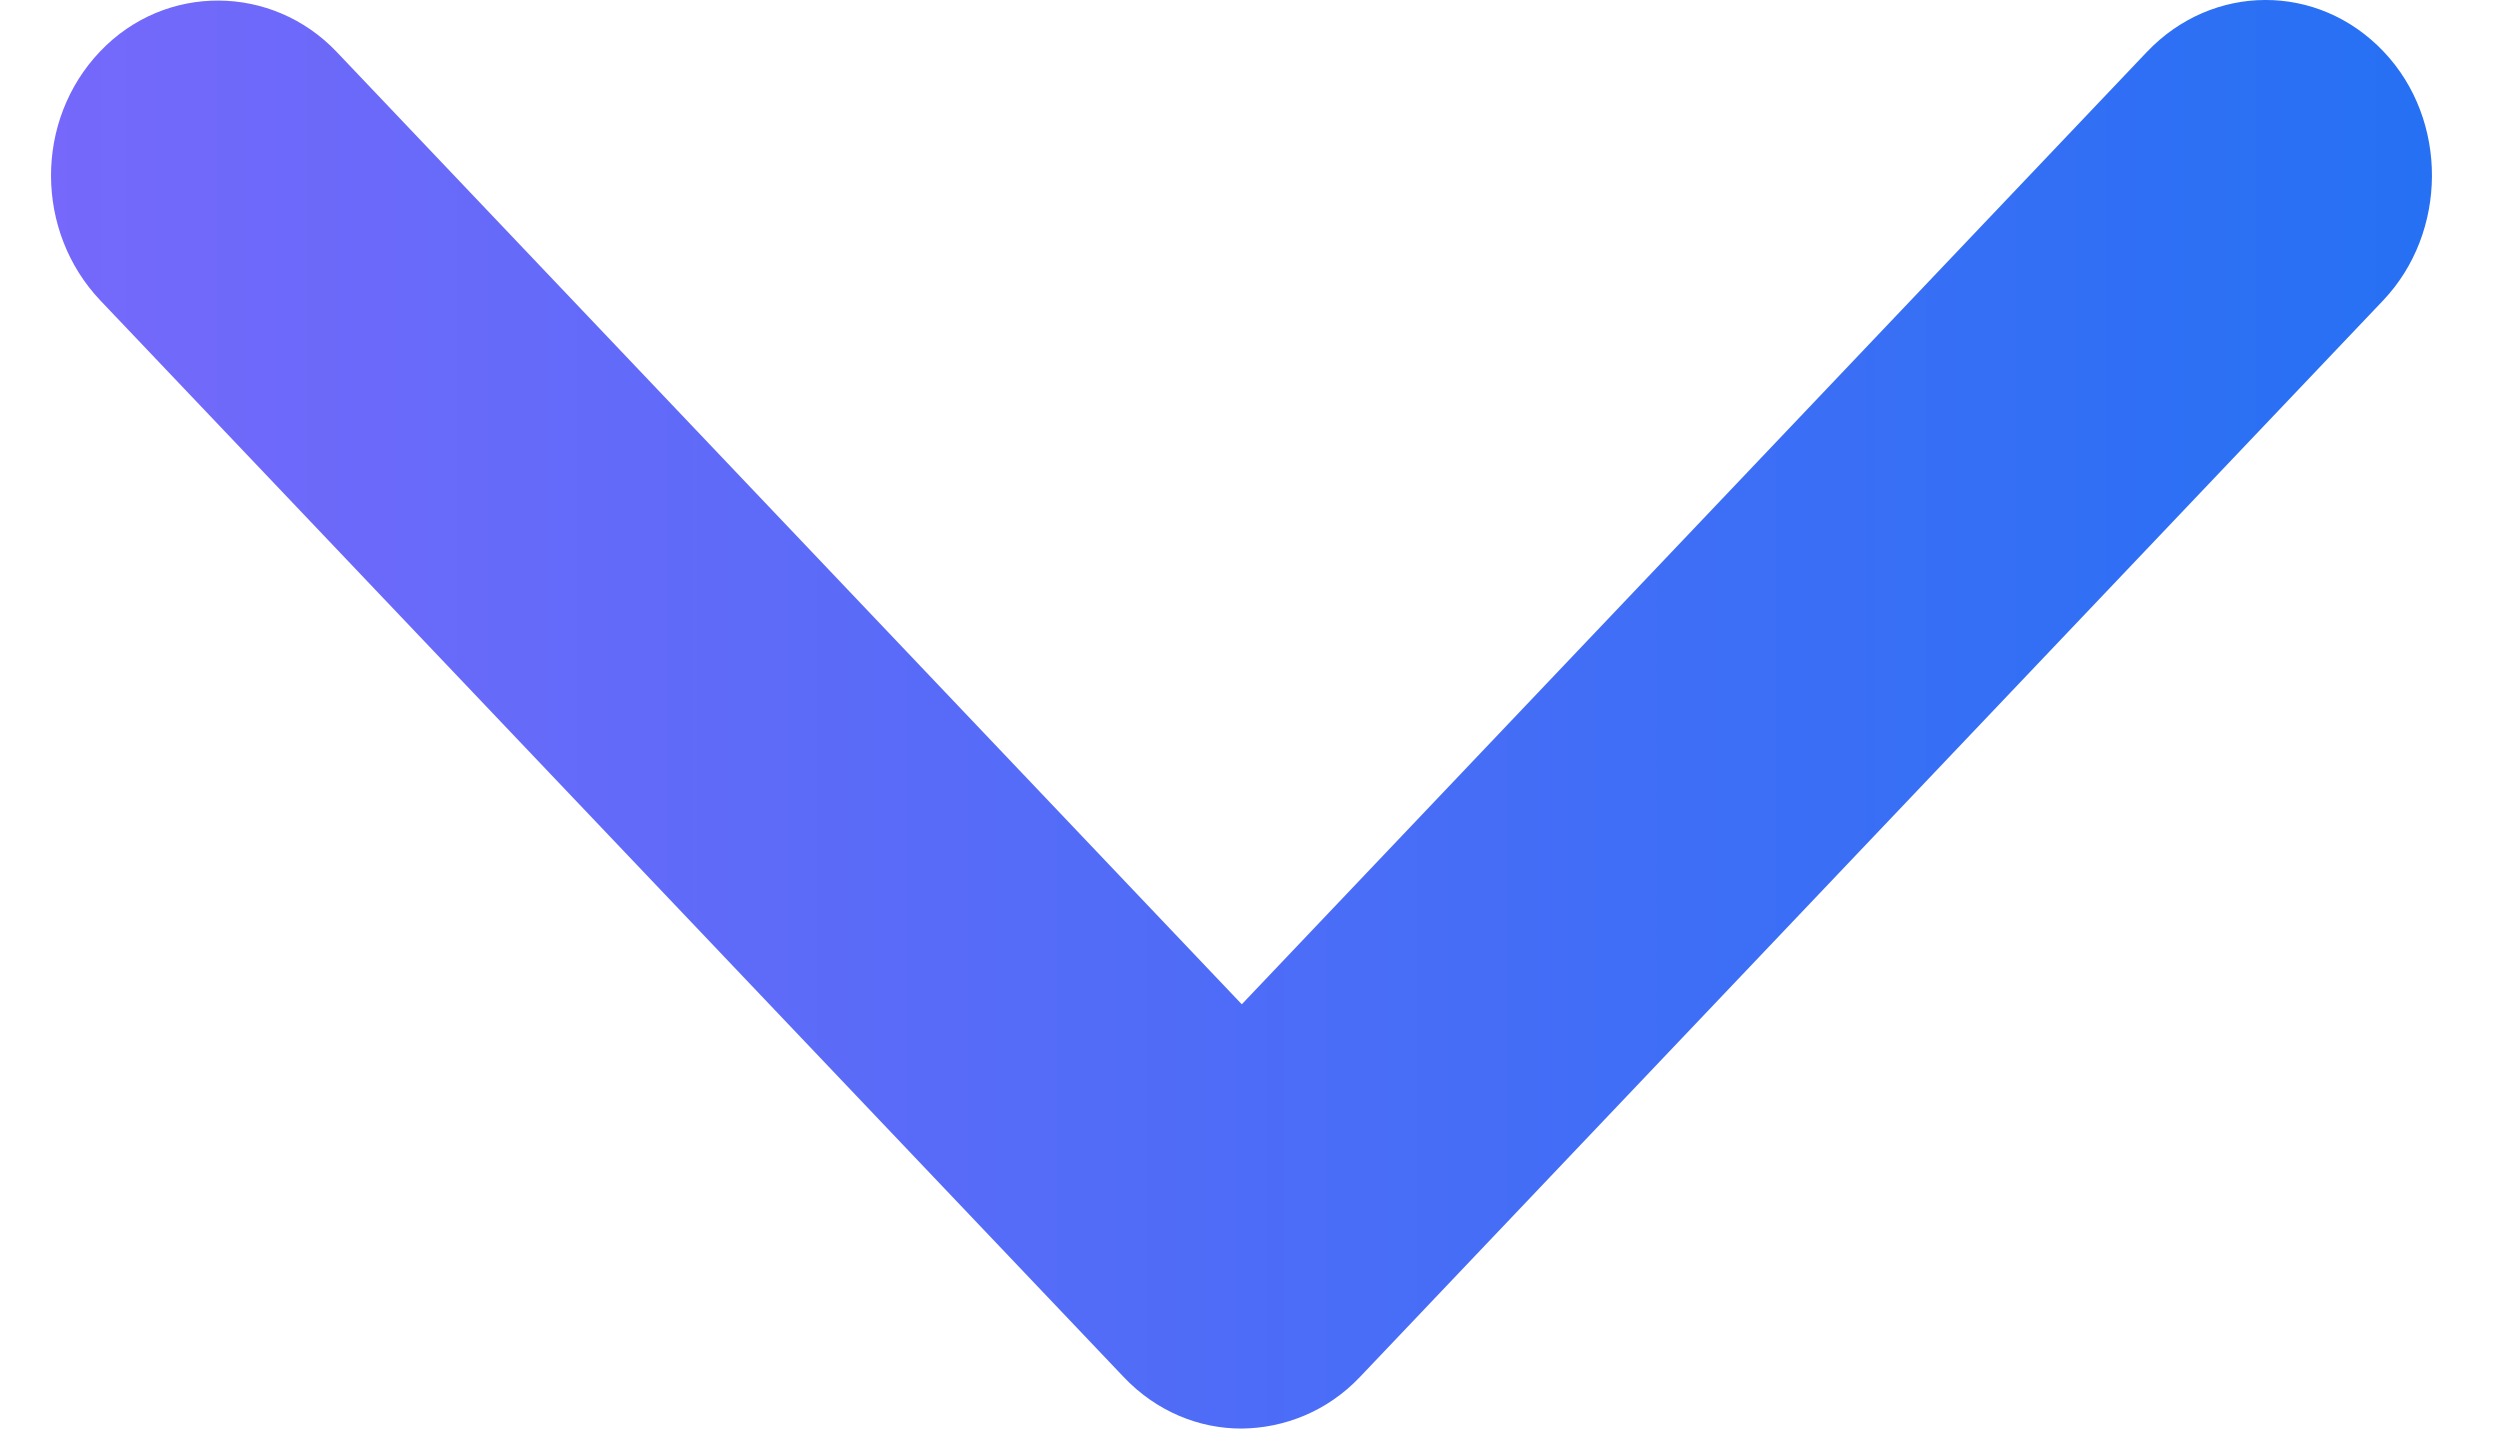
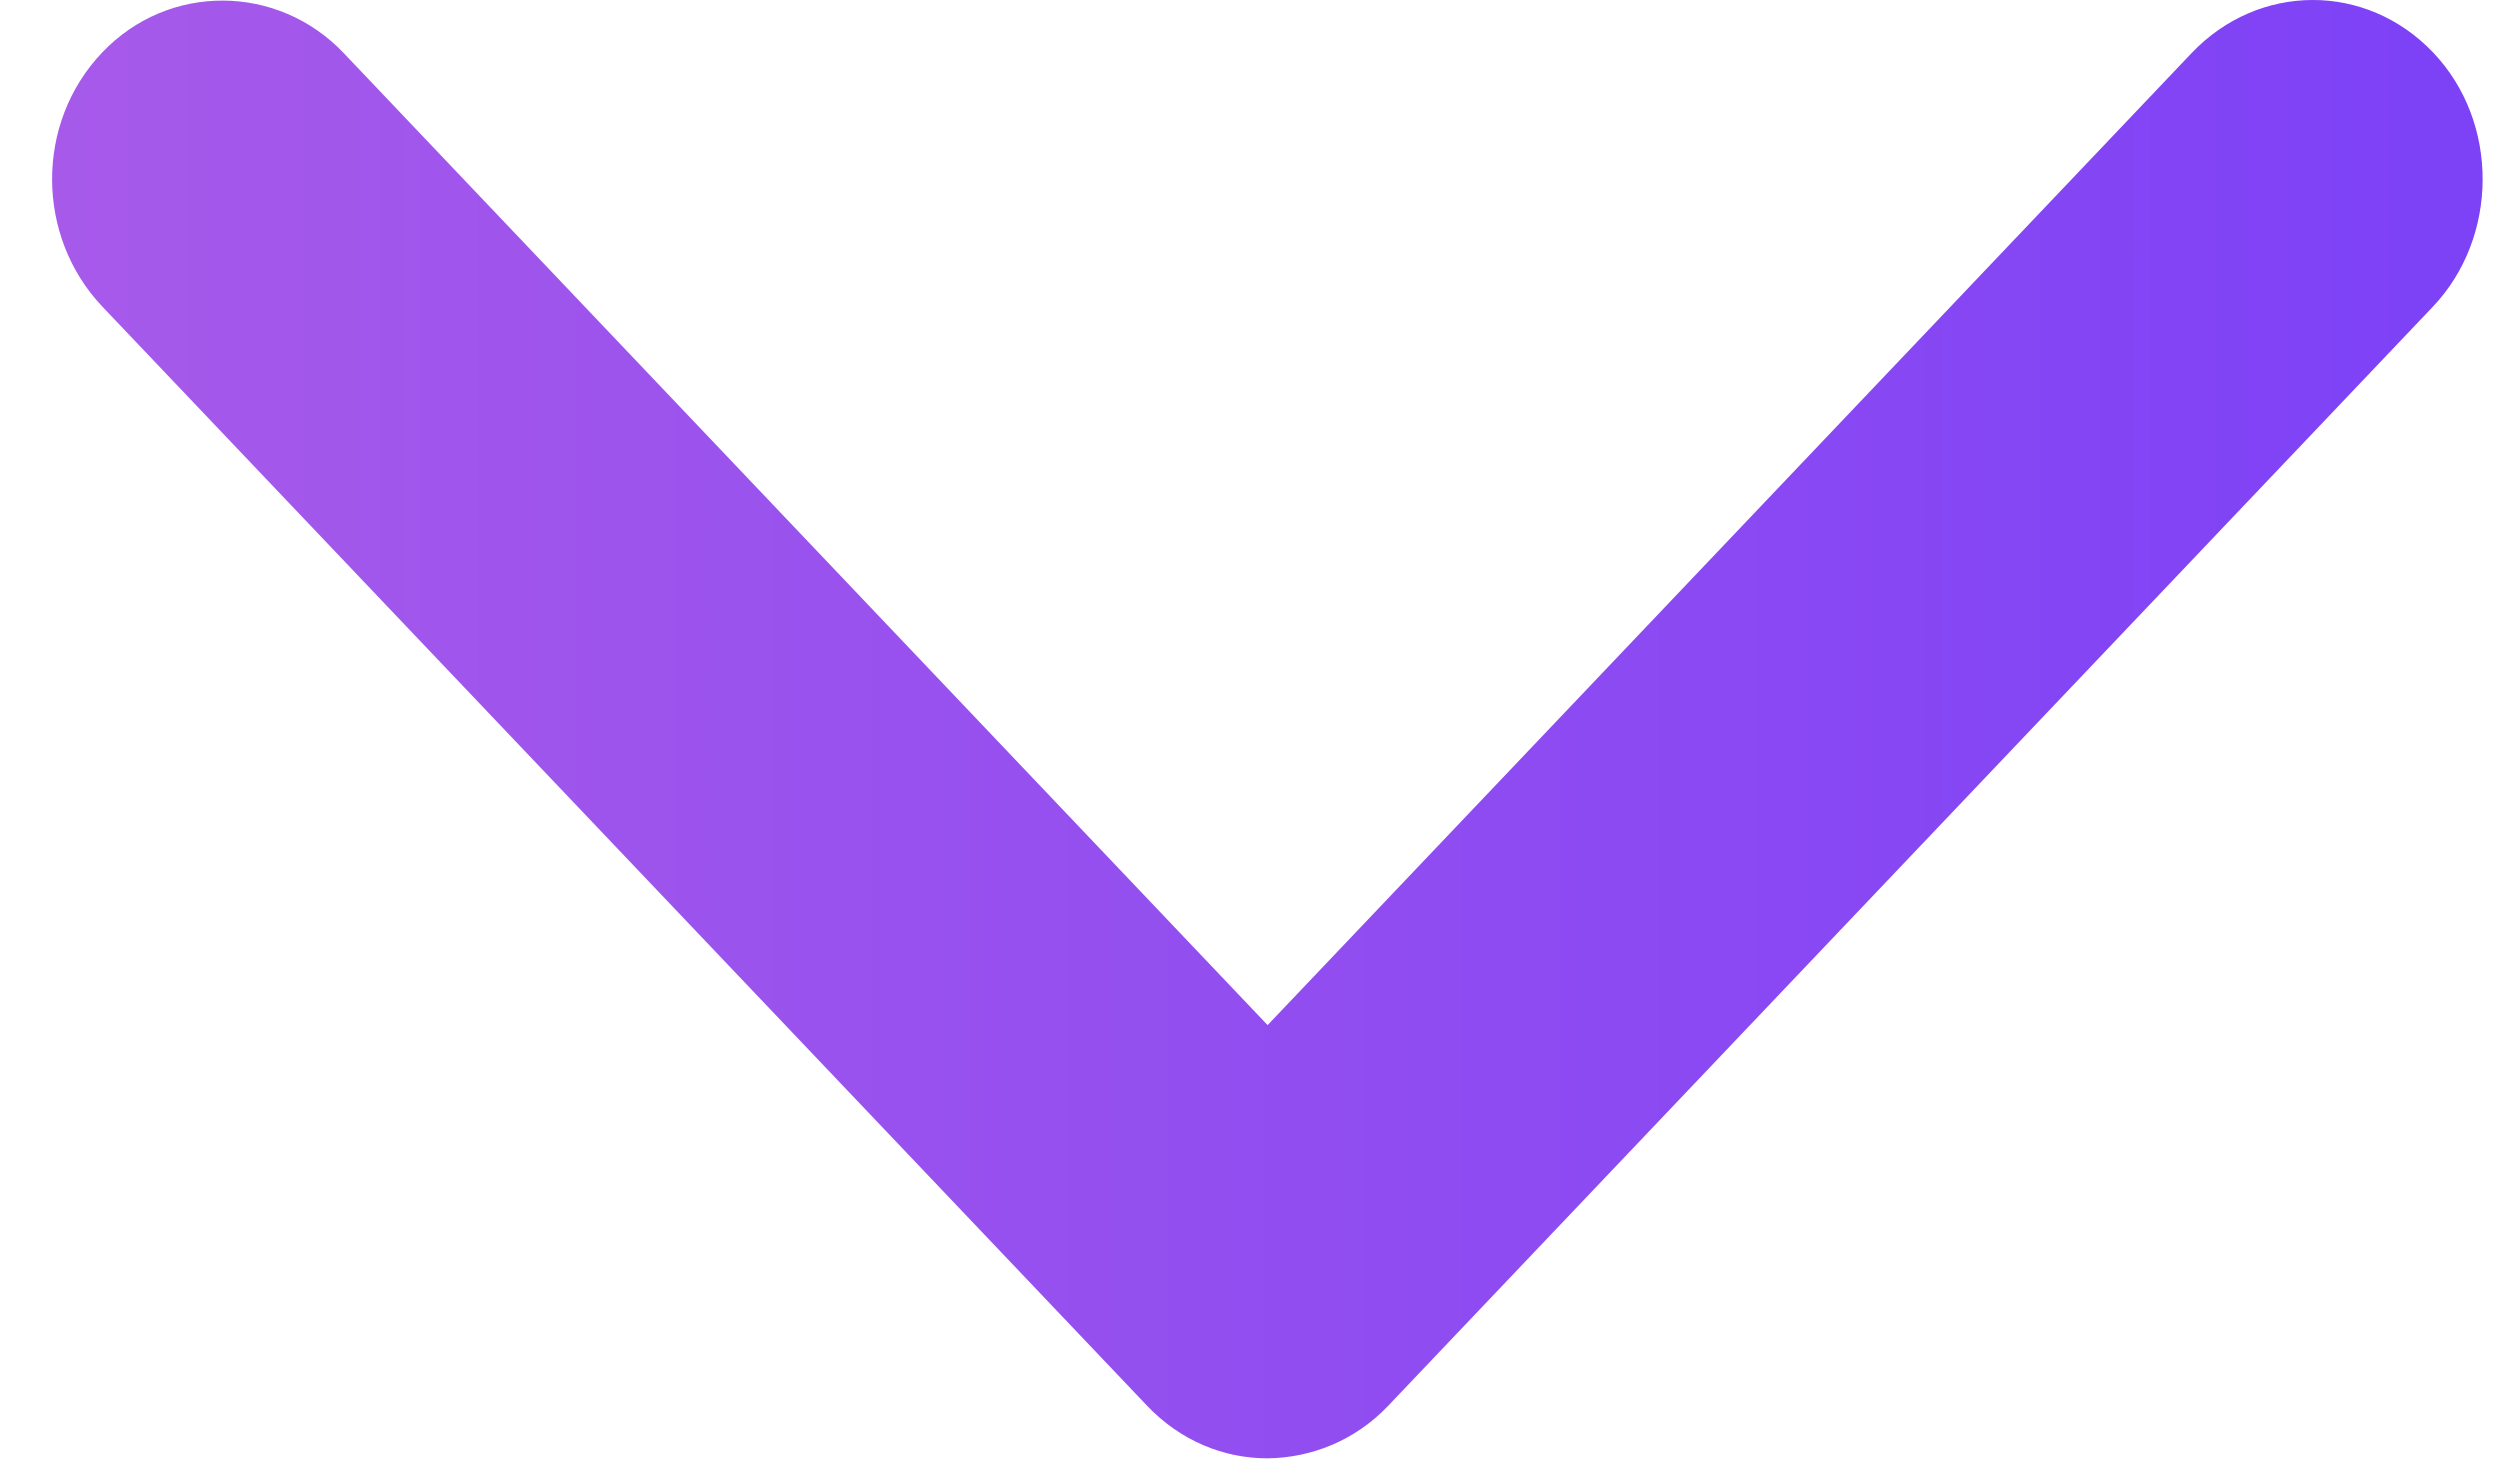
- <svg xmlns="http://www.w3.org/2000/svg" width="21" height="12" viewBox="0 0 21 12" fill="none">
-   <path fill-rule="evenodd" clip-rule="evenodd" d="M10.431 8.436L2.828 0.436C2.287 -0.133 1.388 -0.144 0.84 0.433C0.288 1.013 0.294 1.945 0.843 2.524L9.439 11.567C9.714 11.857 10.073 12.001 10.431 12C10.789 11.996 11.15 11.855 11.423 11.567L20.018 2.524C20.559 1.955 20.57 1.009 20.022 0.433C19.47 -0.148 18.584 -0.142 18.034 0.436L10.431 8.436Z" fill="url(#paint0_linear_1295_812)" />
+ <svg xmlns="http://www.w3.org/2000/svg" width="24" height="14" viewBox="0 0 24 14" fill="none">
+   <path fill-rule="evenodd" clip-rule="evenodd" d="M12.169 9.841L3.299 0.509C2.668 -0.155 1.619 -0.168 0.98 0.505C0.336 1.182 0.343 2.27 0.984 2.945L11.012 13.495C11.333 13.833 11.751 14.001 12.17 14C12.587 13.995 13.008 13.831 13.327 13.495L23.355 2.945C23.986 2.281 23.998 1.177 23.359 0.505C22.715 -0.172 21.682 -0.166 21.04 0.509L12.169 9.841Z" fill="url(#paint0_linear_554_1565)" />
  <defs>
-     <linearGradient id="paint0_linear_1295_812" x1="-5.37" y1="6" x2="29.423" y2="6" gradientUnits="userSpaceOnUse">
-       <stop stop-color="#8C66FC" />
-       <stop offset="1" stop-color="#0274F1" />
+     <linearGradient id="paint0_linear_554_1565" x1="-6.265" y1="7" x2="34.326" y2="7" gradientUnits="userSpaceOnUse">
+       <stop stop-color="#B361E6" />
+       <stop offset="1" stop-color="#6A36FC" />
    </linearGradient>
  </defs>
</svg>
